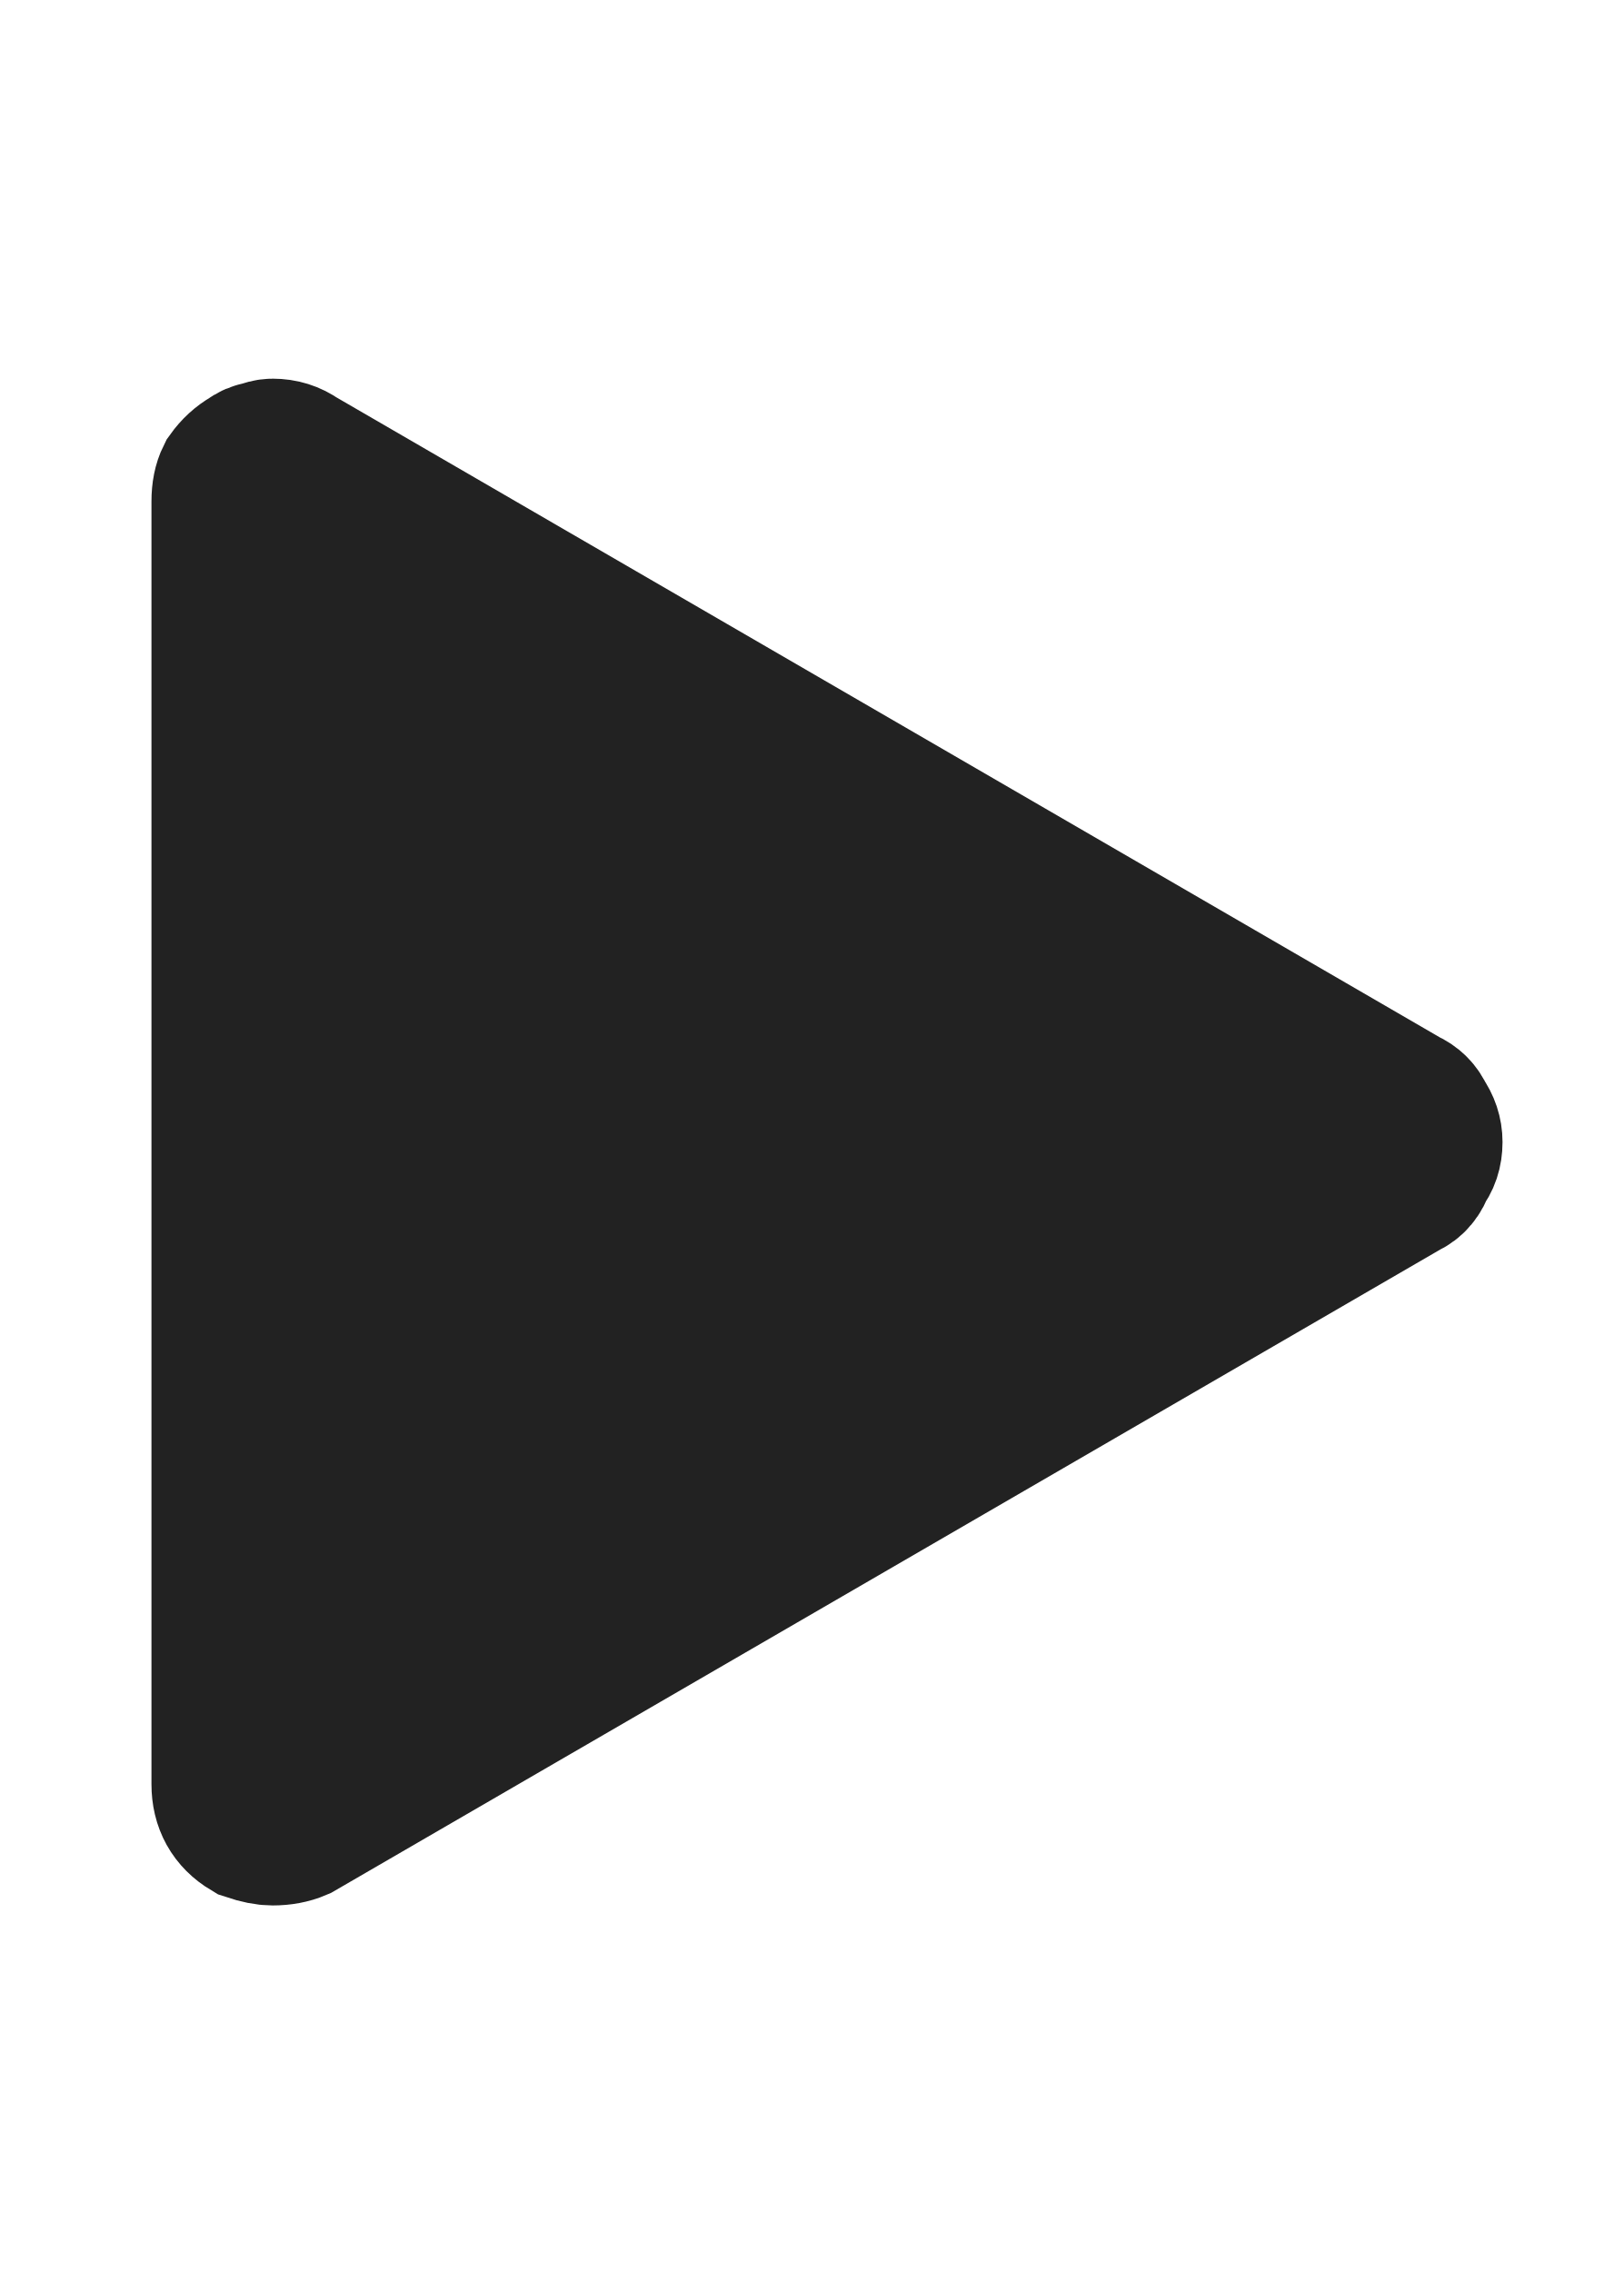
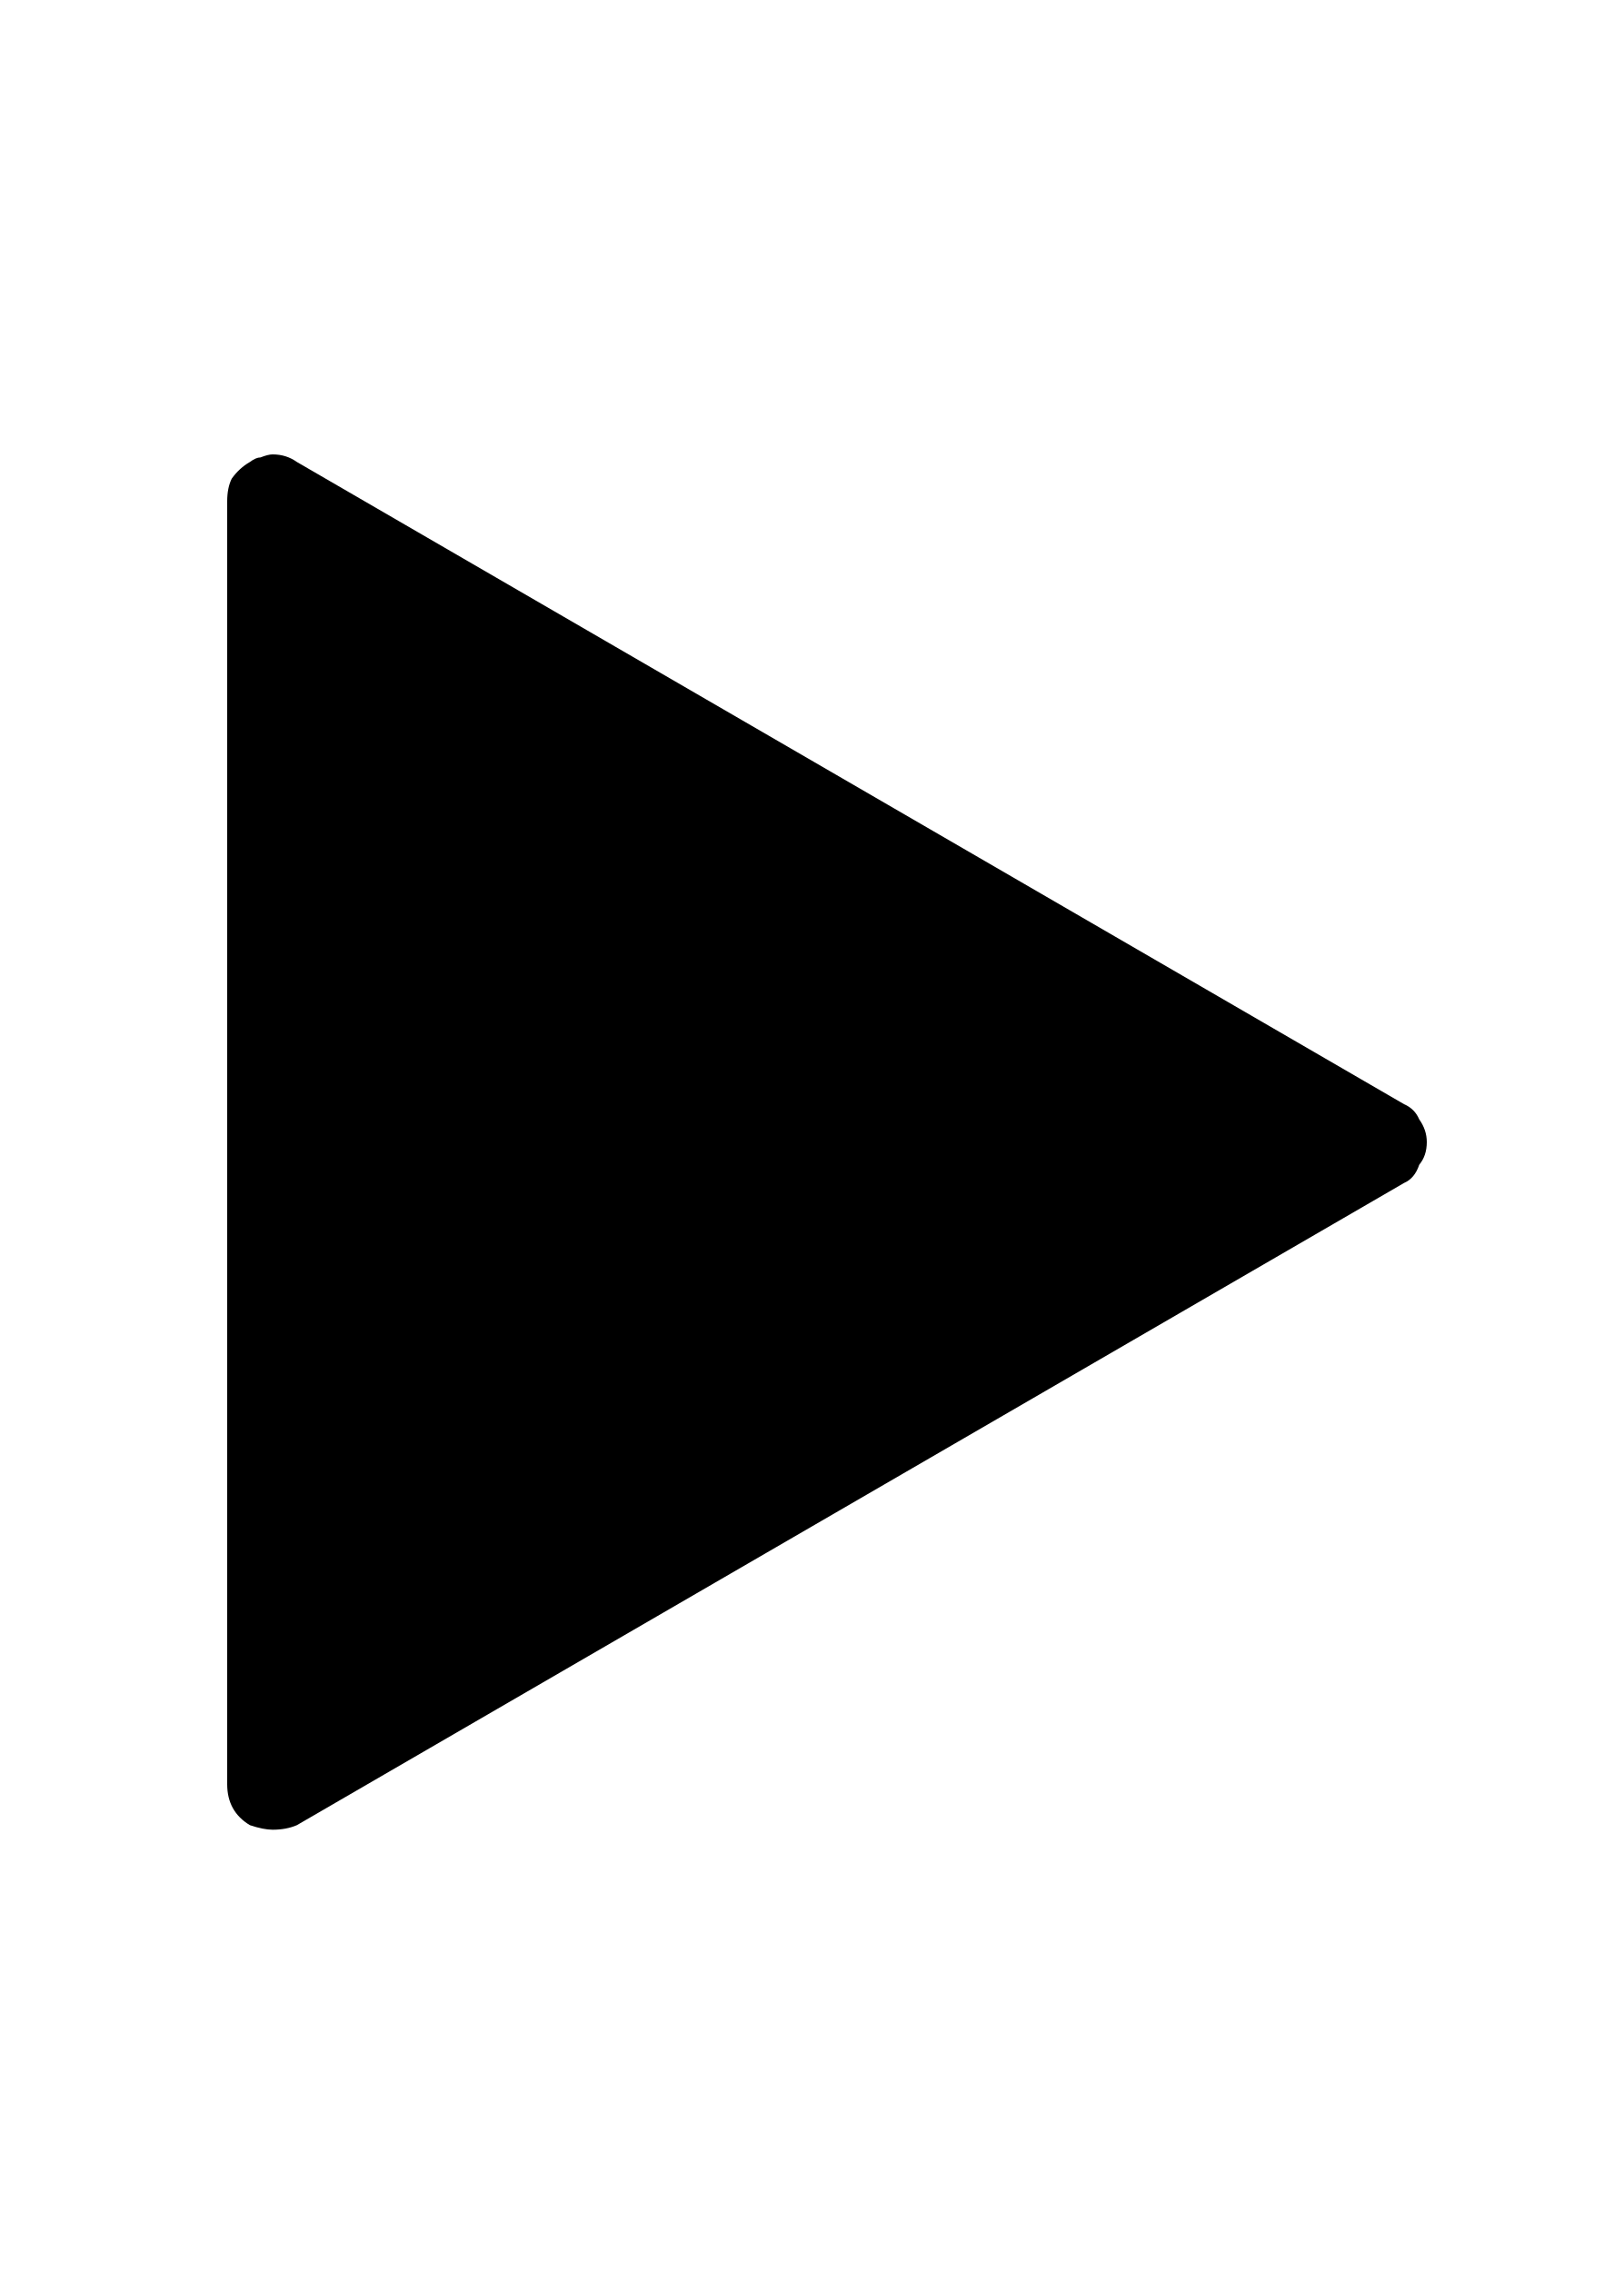
<svg xmlns="http://www.w3.org/2000/svg" version="1.1" width="10.72" height="15" viewBox="0 -7.5 10.72 15">
-   <g fill="#222222" stroke="#222222" transform="translate(0,25.38)">
+   <g transform="translate(0,25.38)">
    <g transform="translate(1.5,-20.8)">
      <path d="M0.3,0l0,0q0.09,0,0.16,-0.03l0,0l7.31,-4.24q0.07,-0.03,0.1,-0.12l0,0q0.05,-0.06,0.05,-0.15l0,0q0,-0.08,-0.05,-0.15l0,0q-0.03,-0.07,-0.1,-0.1l0,0l-7.31,-4.24q-0.07,-0.05,-0.16,-0.05l0,0q-0.03,0,-0.08,0.02l0,0q-0.03,0,-0.07,0.03l0,0q-0.07,0.04,-0.12,0.11l0,0q-0.03,0.06,-0.03,0.15l0,0l0,8.47q0,0.18,0.15,0.27l0,0q0.09,0.03,0.15,0.03l0,0z" />
    </g>
  </g>
</svg>
